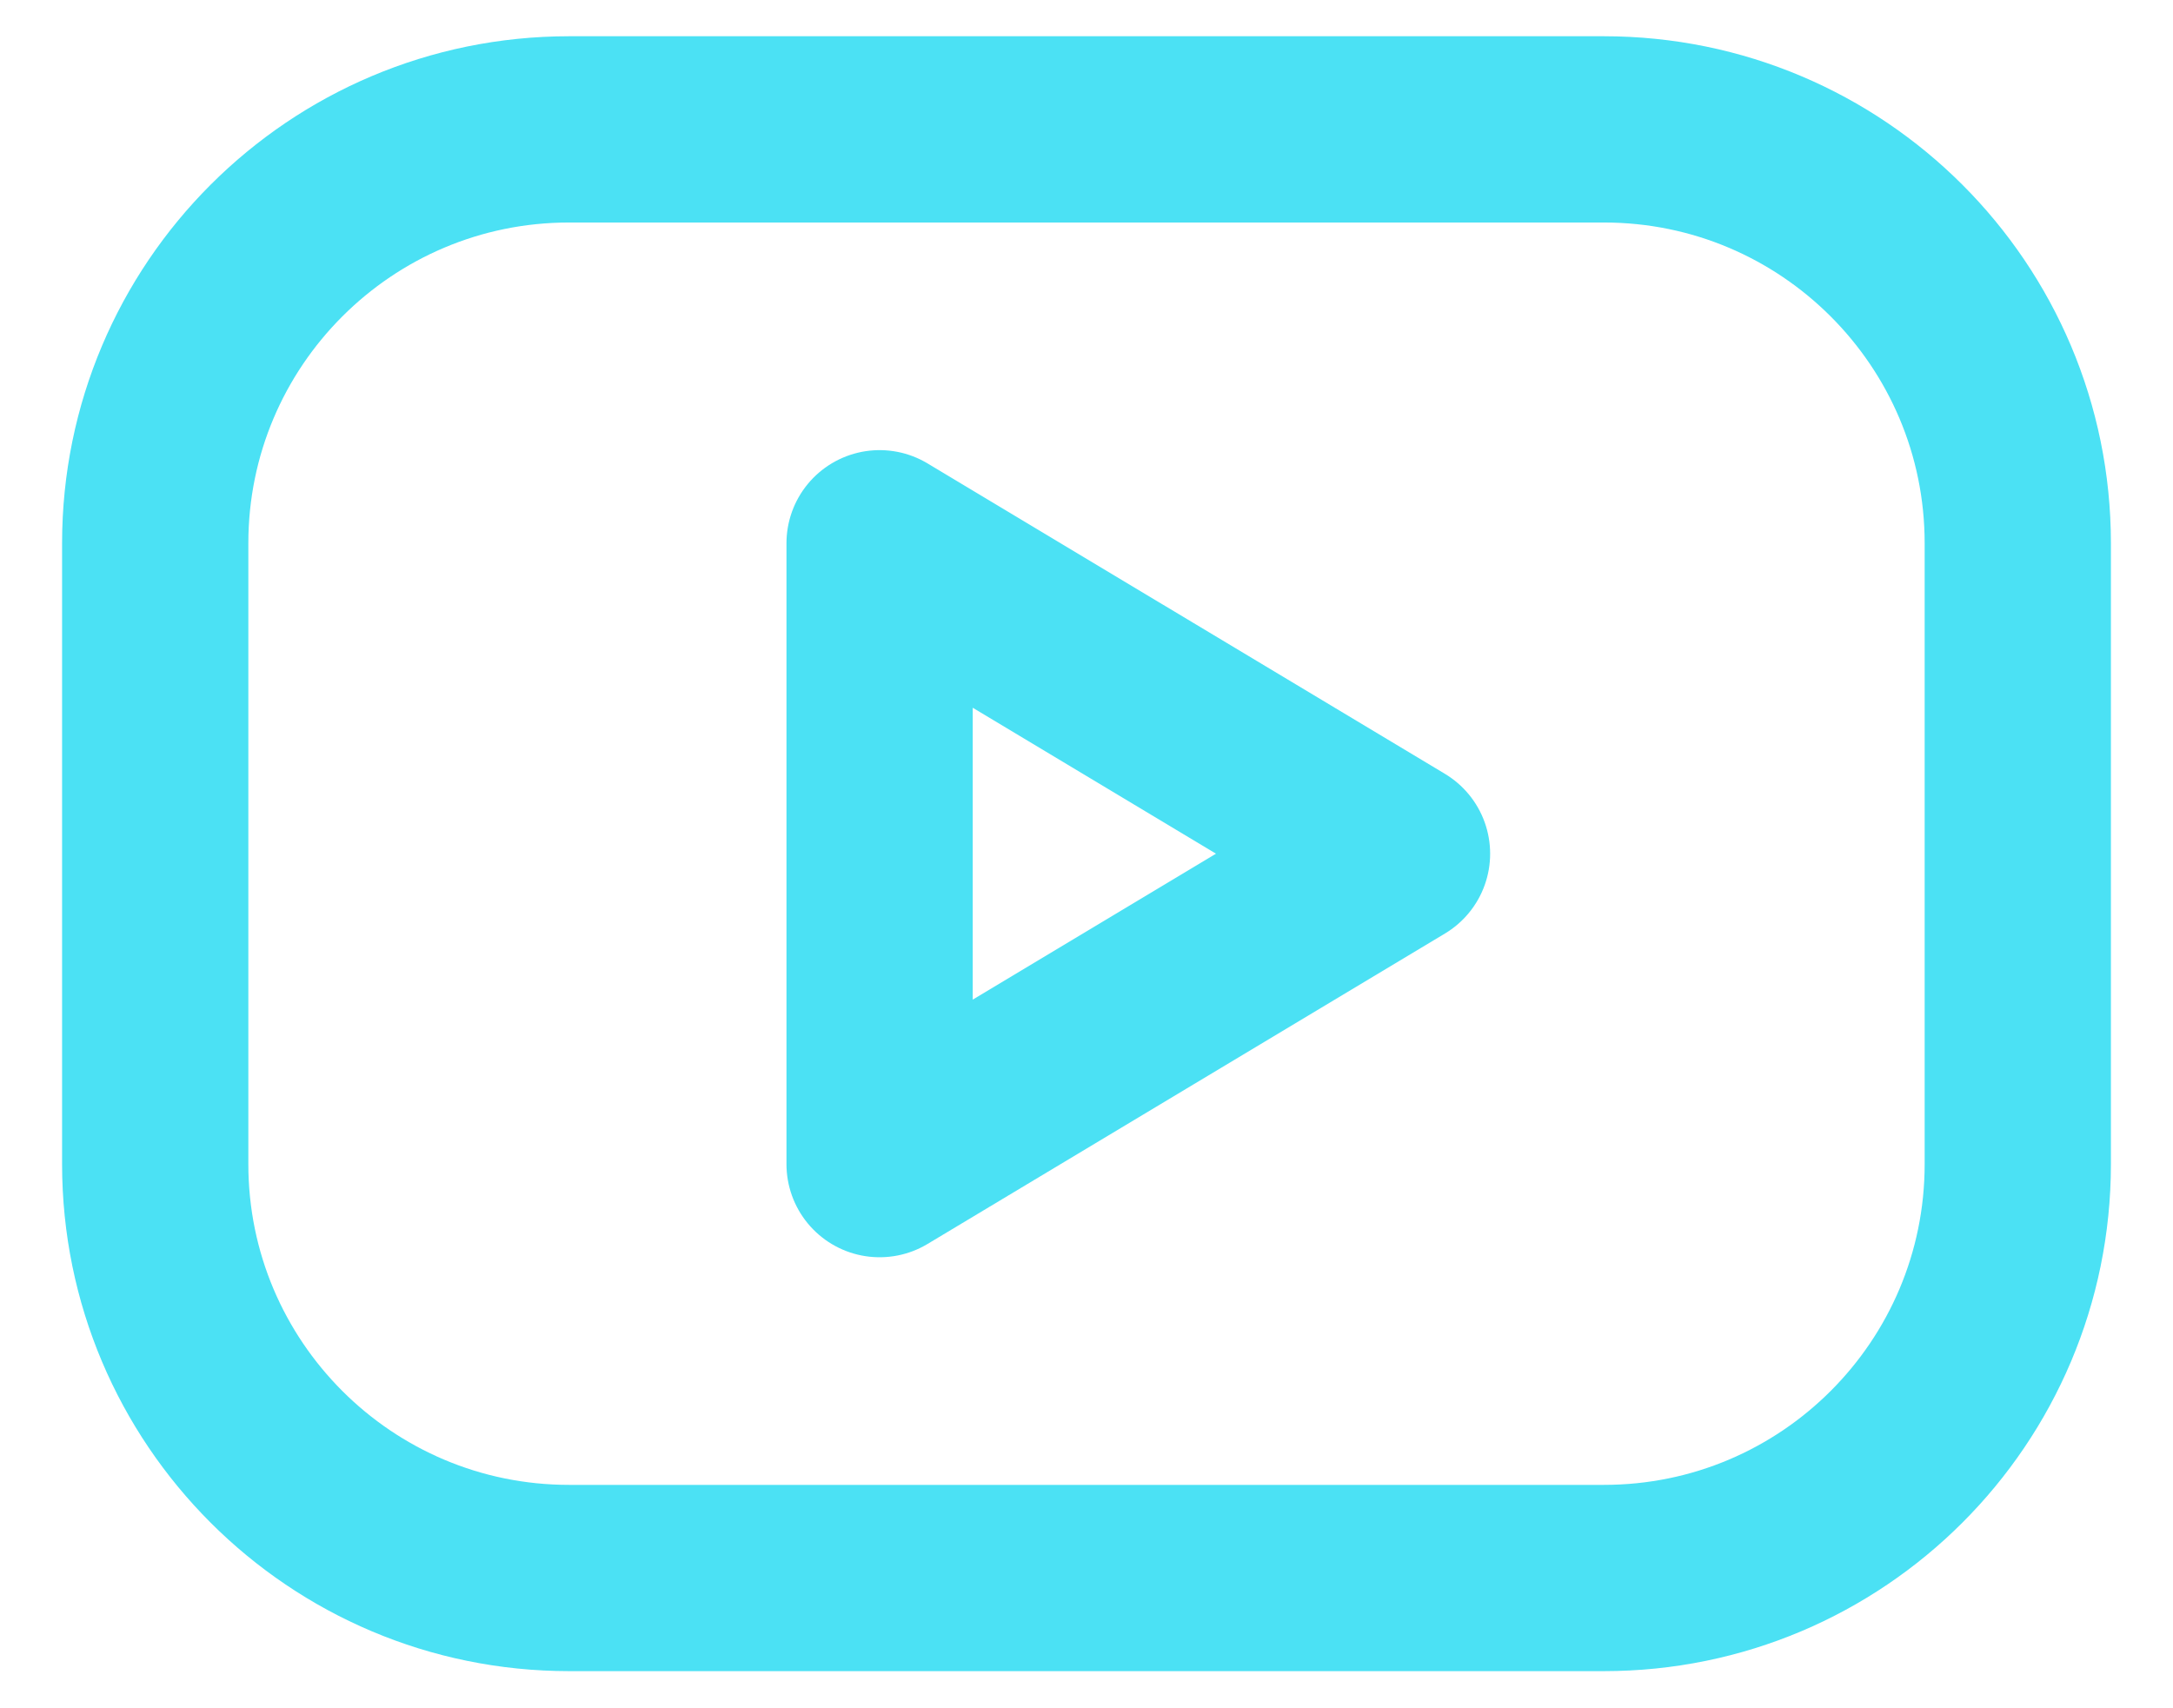
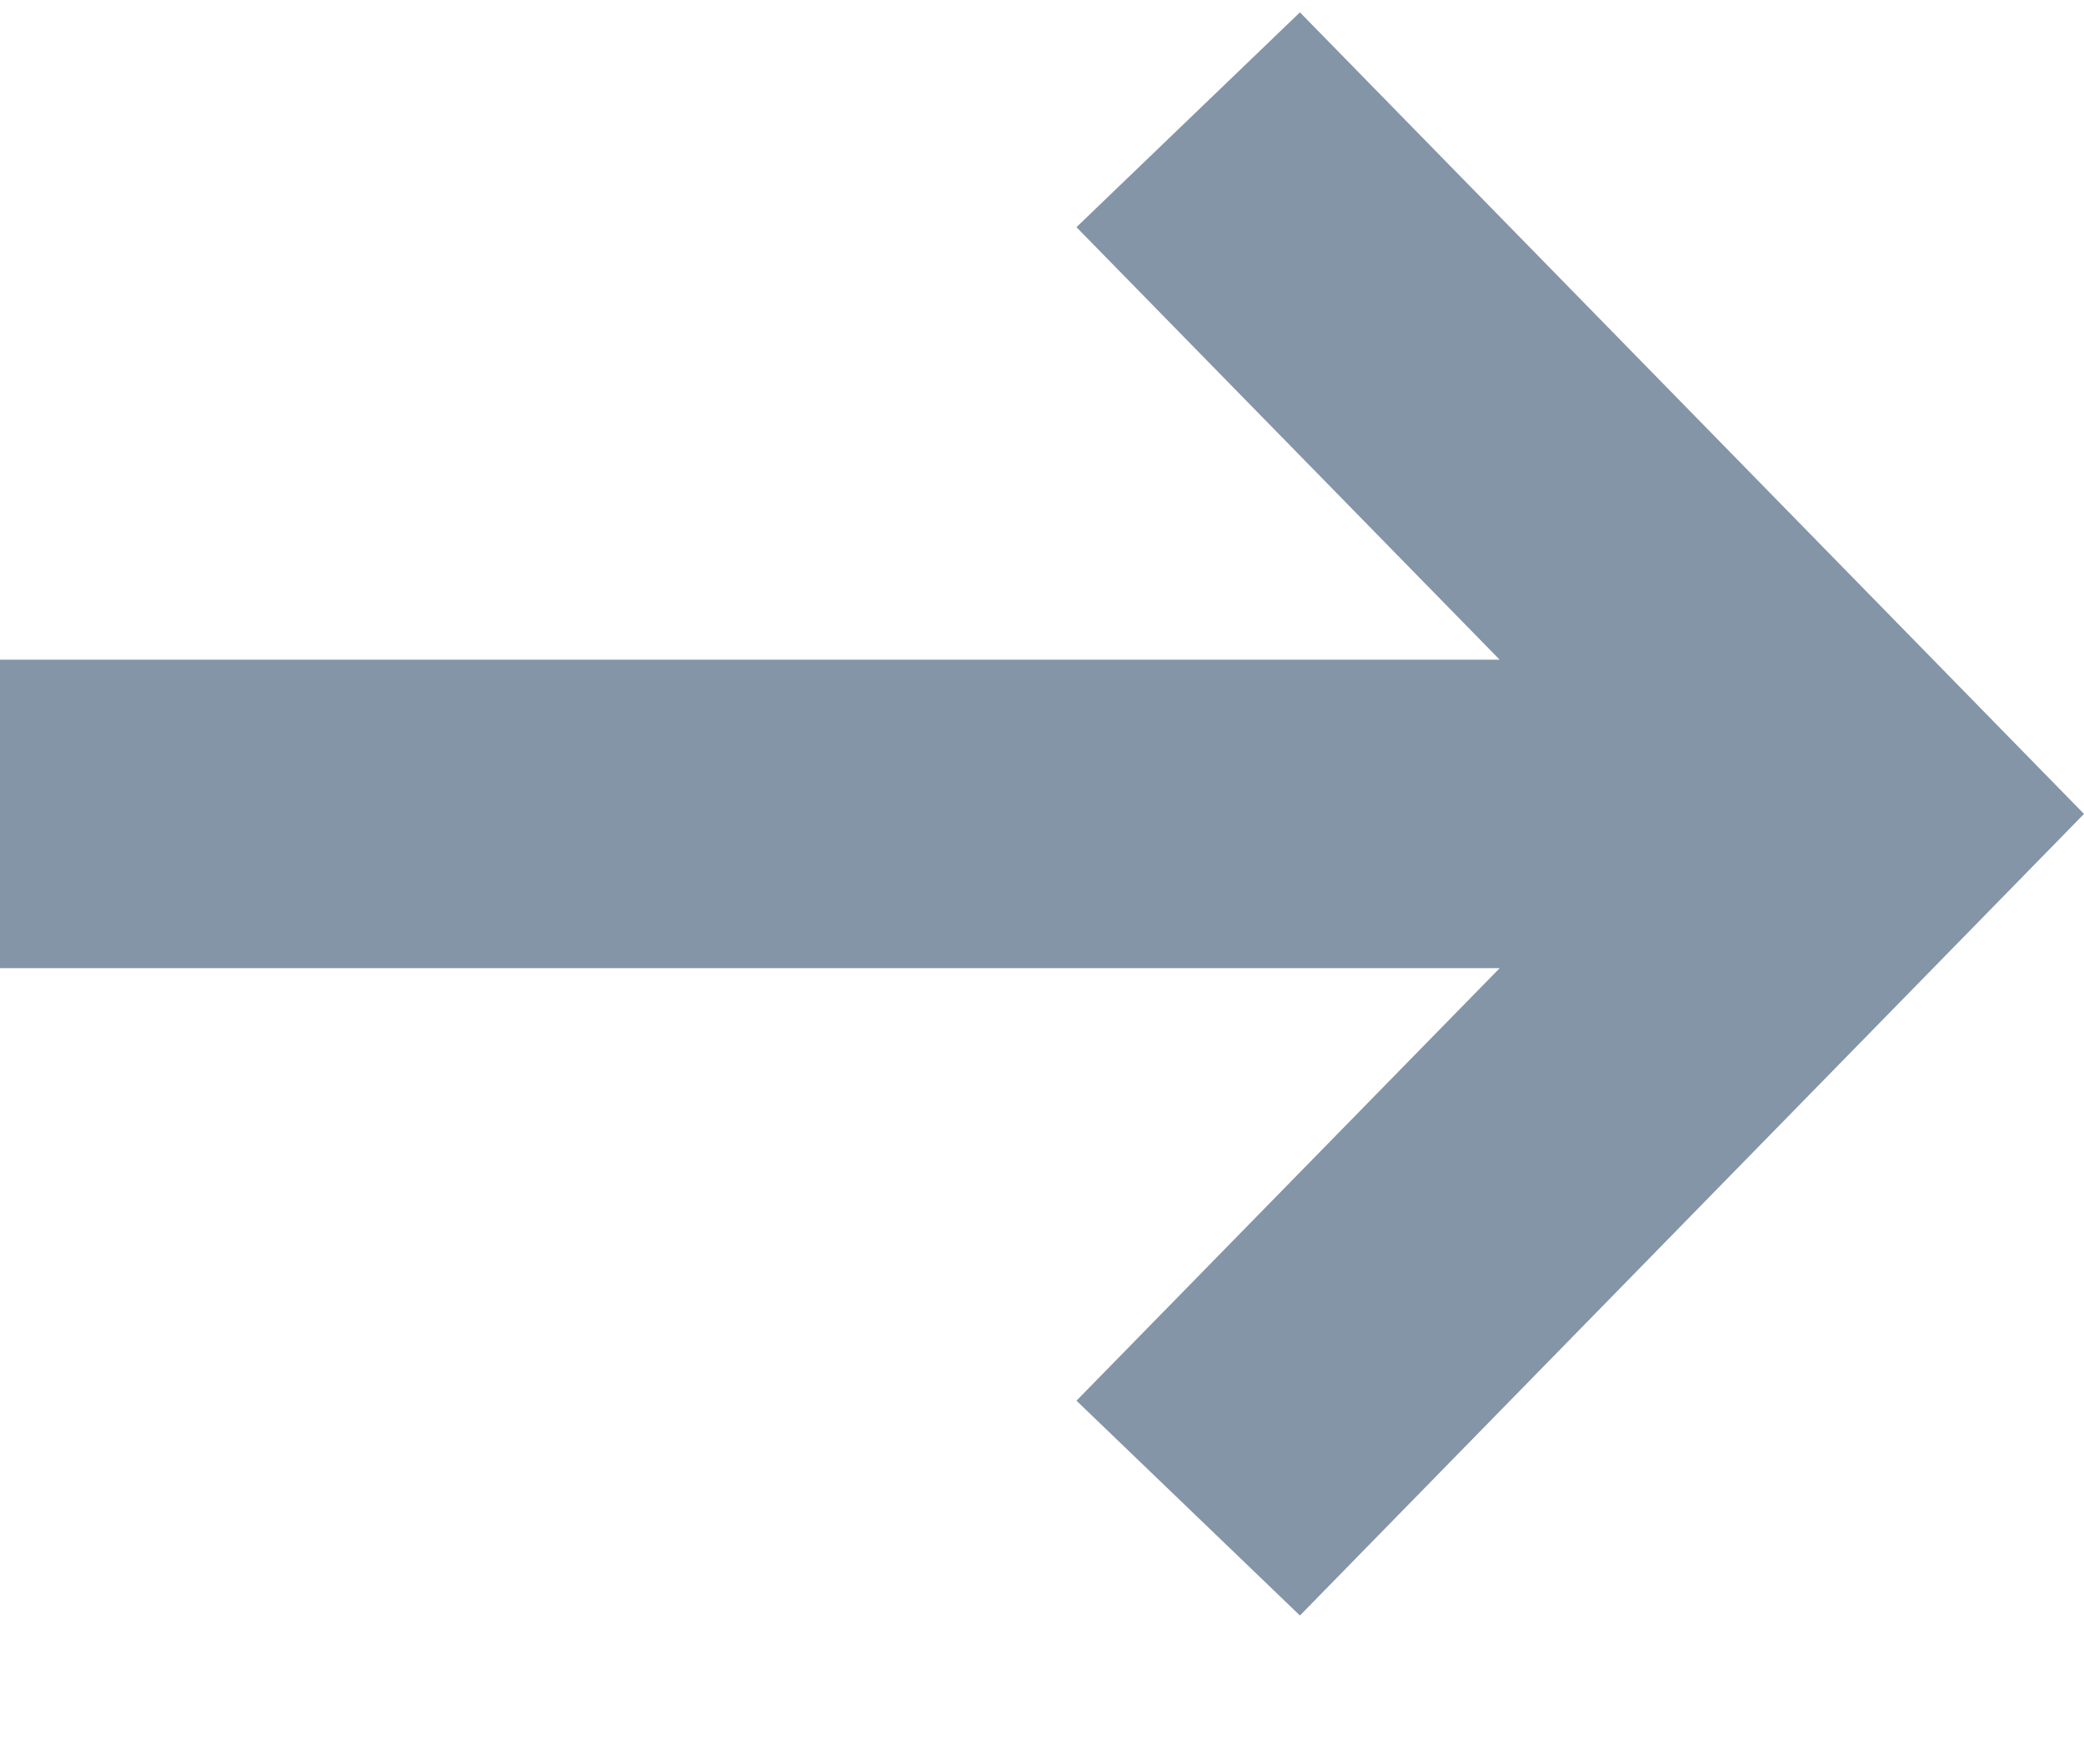
- <svg xmlns="http://www.w3.org/2000/svg" width="28" height="22" viewBox="0 0 28 22" fill="none">
-   <path d="M20.667 1.667H7.333C4.388 1.667 2 4.055 2 7V15C2 17.946 4.388 20.333 7.333 20.333H20.667C23.612 20.333 26 17.946 26 15V7C26 4.055 23.612 1.667 20.667 1.667Z" stroke="#4BE1F4" stroke-width="2.4" stroke-linecap="round" stroke-linejoin="round" />
-   <path d="M11.334 7L18.001 11L11.334 15V7Z" stroke="#4BE1F4" stroke-width="2.4" stroke-linecap="round" stroke-linejoin="round" />
+ <svg xmlns="http://www.w3.org/2000/svg" width="13" height="11" viewBox="0 0 13 11" fill="none">
+   <path fill-rule="evenodd" clip-rule="evenodd" d="M8.109 0.077L13 5.077L8.109 10.077L6.715 8.737L9.355 6.039H0V4.115H9.355L6.715 1.417L8.109 0.077Z" fill="#8395A7" />
</svg>
